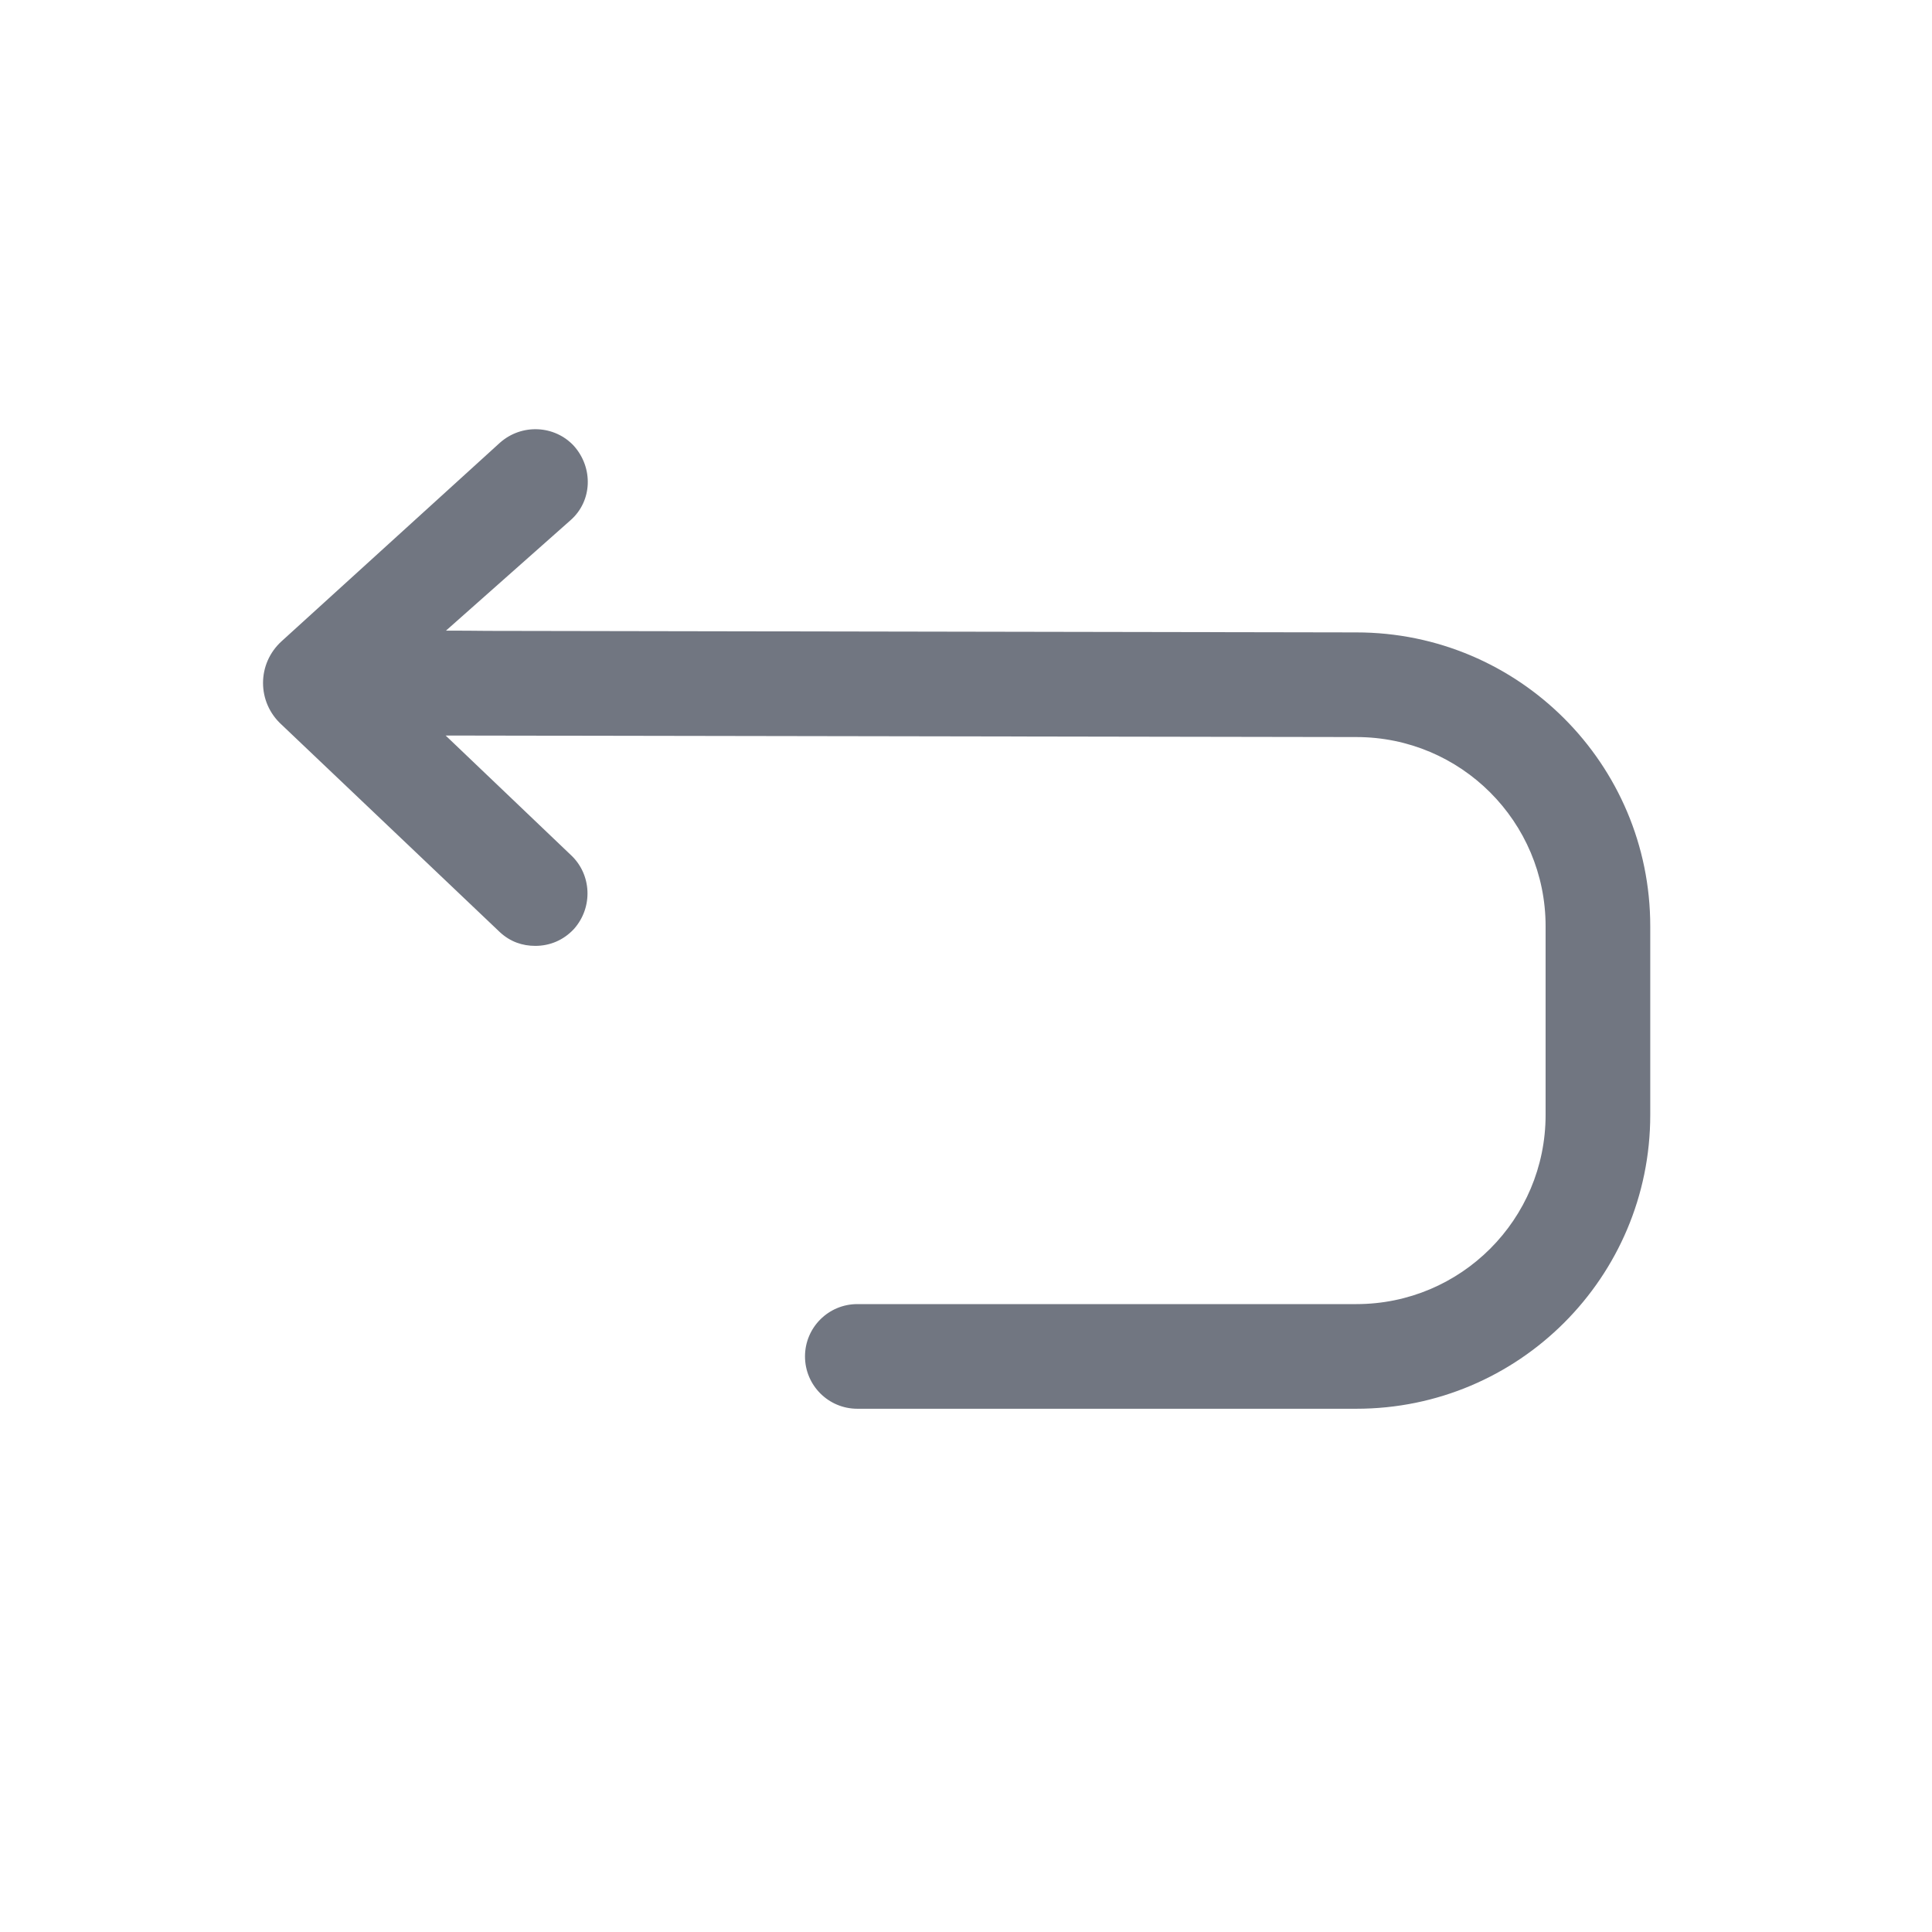
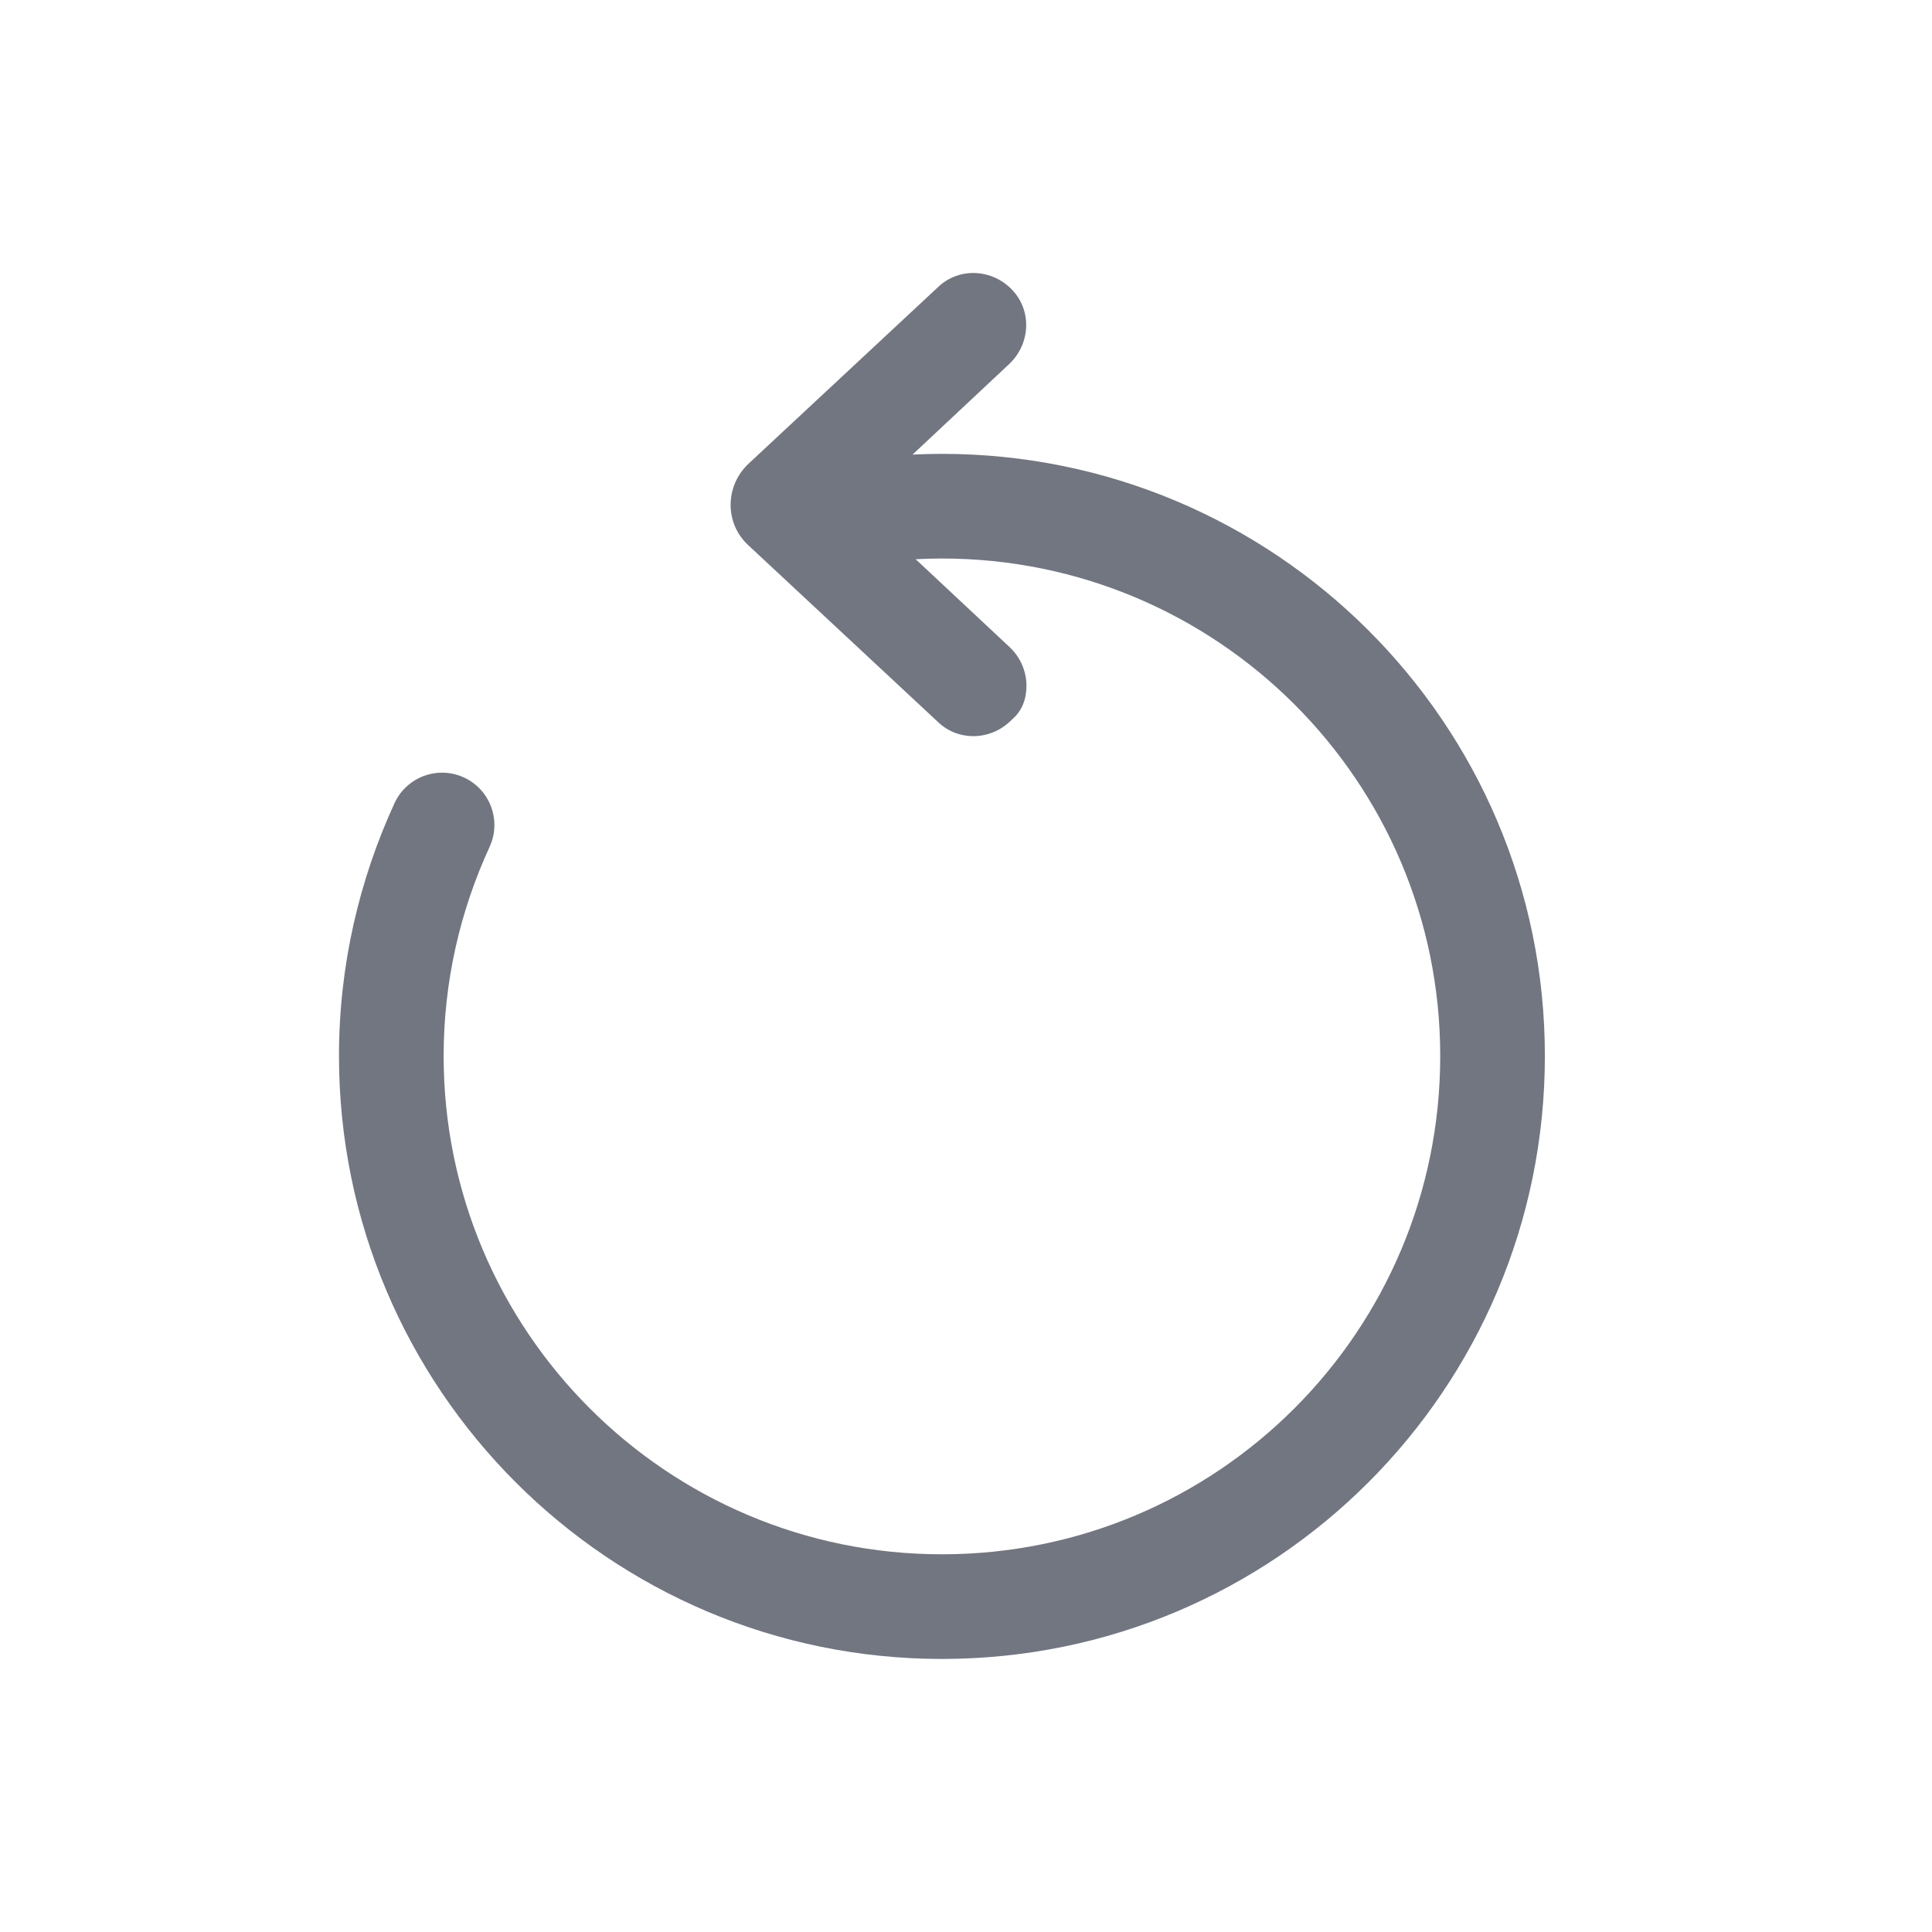
<svg xmlns="http://www.w3.org/2000/svg" width="24" height="24" viewBox="0 0 24 24" fill="none">
-   <path d="M7.13 11.54C7 11.68 6.83 11.75 6.65 11.75C6.49 11.75 6.34 11.7 6.21 11.58L3.5 9.004C3.19 8.724 3.19 8.244 3.5 7.964L6.21 5.5C6.48 5.26 6.89 5.28 7.13 5.54C7.37 5.81 7.36 6.22 7.09 6.46L5.54 7.834C5.718 7.834 5.89 7.835 6.057 7.837L16.85 7.856C18.866 7.856 20.5 9.49 20.5 11.506V13.85C20.5 15.866 18.866 17.5 16.85 17.5L10.65 17.5C10.291 17.5 10 17.209 10 16.85C10 16.491 10.291 16.2 10.65 16.2L16.85 16.2C18.148 16.2 19.2 15.148 19.2 13.85V11.506C19.2 10.208 18.148 9.156 16.85 9.156L5.536 9.137L7.09 10.62C7.35 10.86 7.37 11.27 7.13 11.54Z" fill="#717681" />
+   <path d="M6.082 10.52C5.719 11.309 5.511 12.186 5.511 13.118C5.511 16.53 8.281 19.308 11.701 19.308C15.122 19.308 17.891 16.539 17.891 13.118C17.891 9.699 15.114 6.938 11.701 6.938C11.592 6.938 11.483 6.941 11.375 6.947L12.541 8.038C12.681 8.168 12.751 8.348 12.751 8.518C12.751 8.678 12.701 8.828 12.571 8.938C12.321 9.198 11.911 9.218 11.651 8.968L9.301 6.778C9.001 6.508 9.001 6.038 9.301 5.758L11.651 3.568C11.911 3.318 12.321 3.338 12.571 3.598C12.821 3.858 12.801 4.268 12.541 4.518L11.336 5.647C11.457 5.641 11.579 5.638 11.701 5.638C15.829 5.638 19.191 8.978 19.191 13.118C19.191 17.257 15.84 20.608 11.701 20.608C7.562 20.608 4.211 17.247 4.211 13.118C4.211 11.99 4.464 10.928 4.901 9.977C5.051 9.651 5.437 9.508 5.763 9.658C6.089 9.808 6.232 10.194 6.082 10.52Z" fill="#717681" />
</svg>
